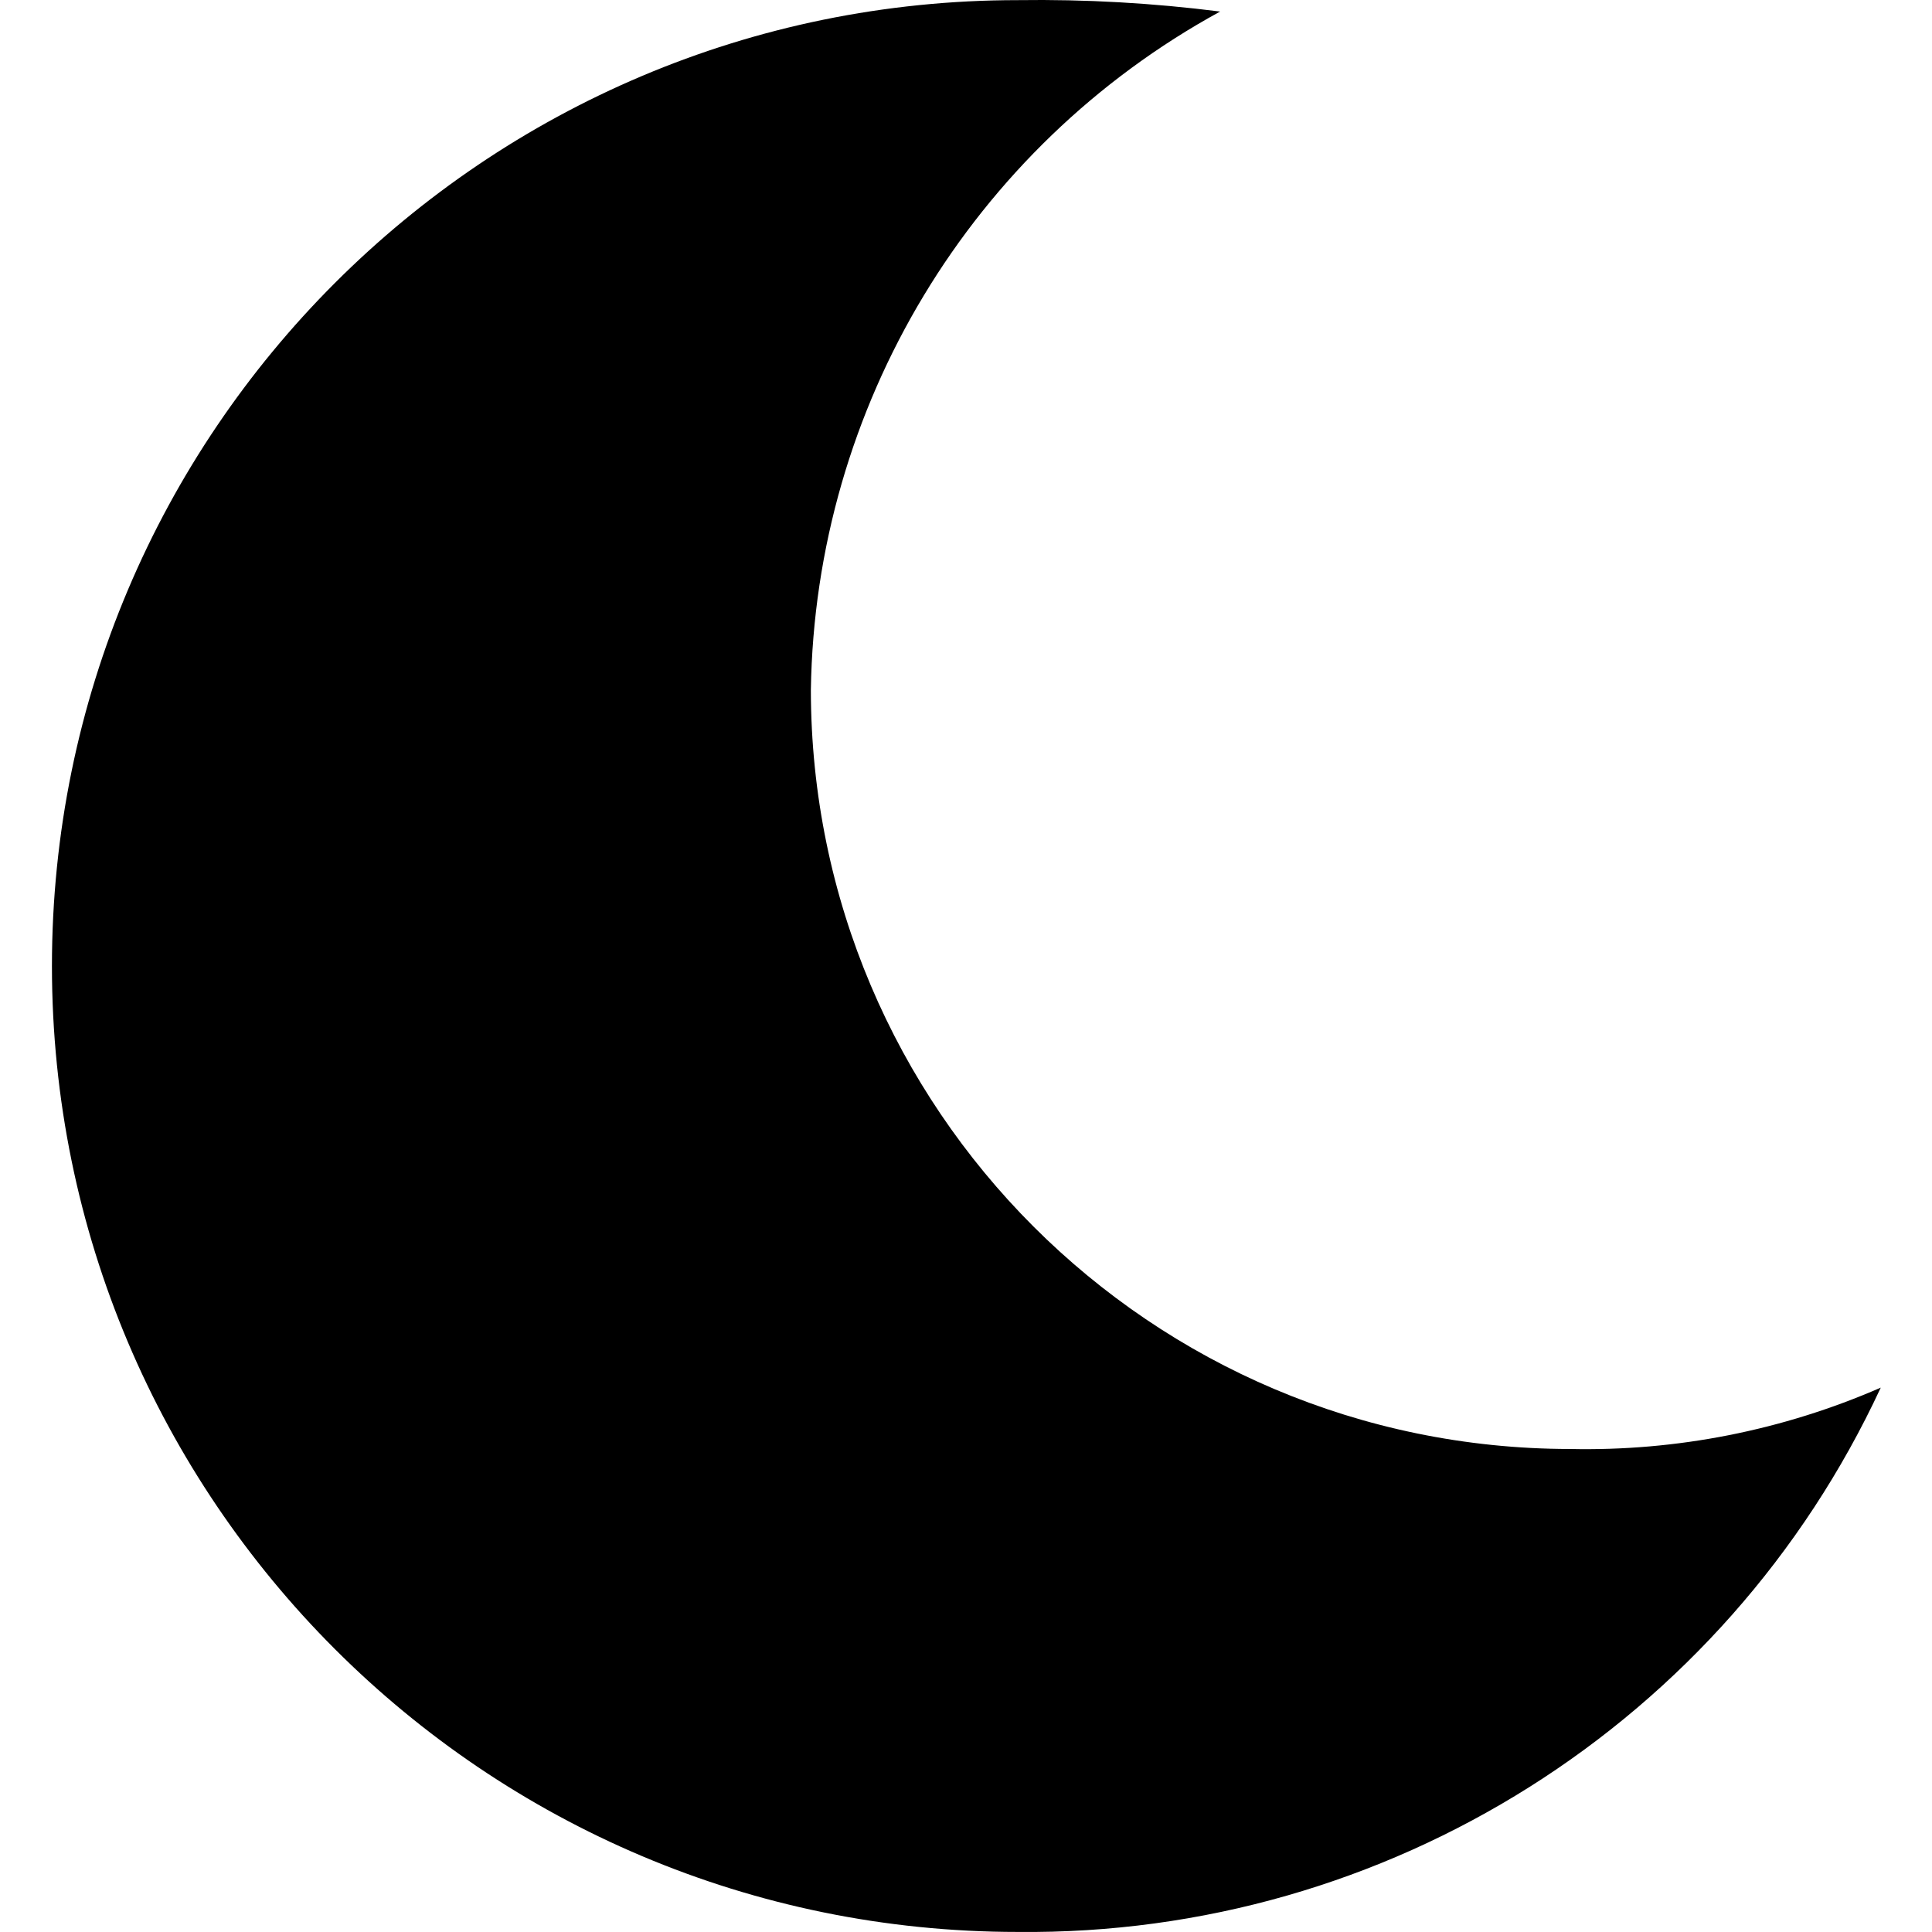
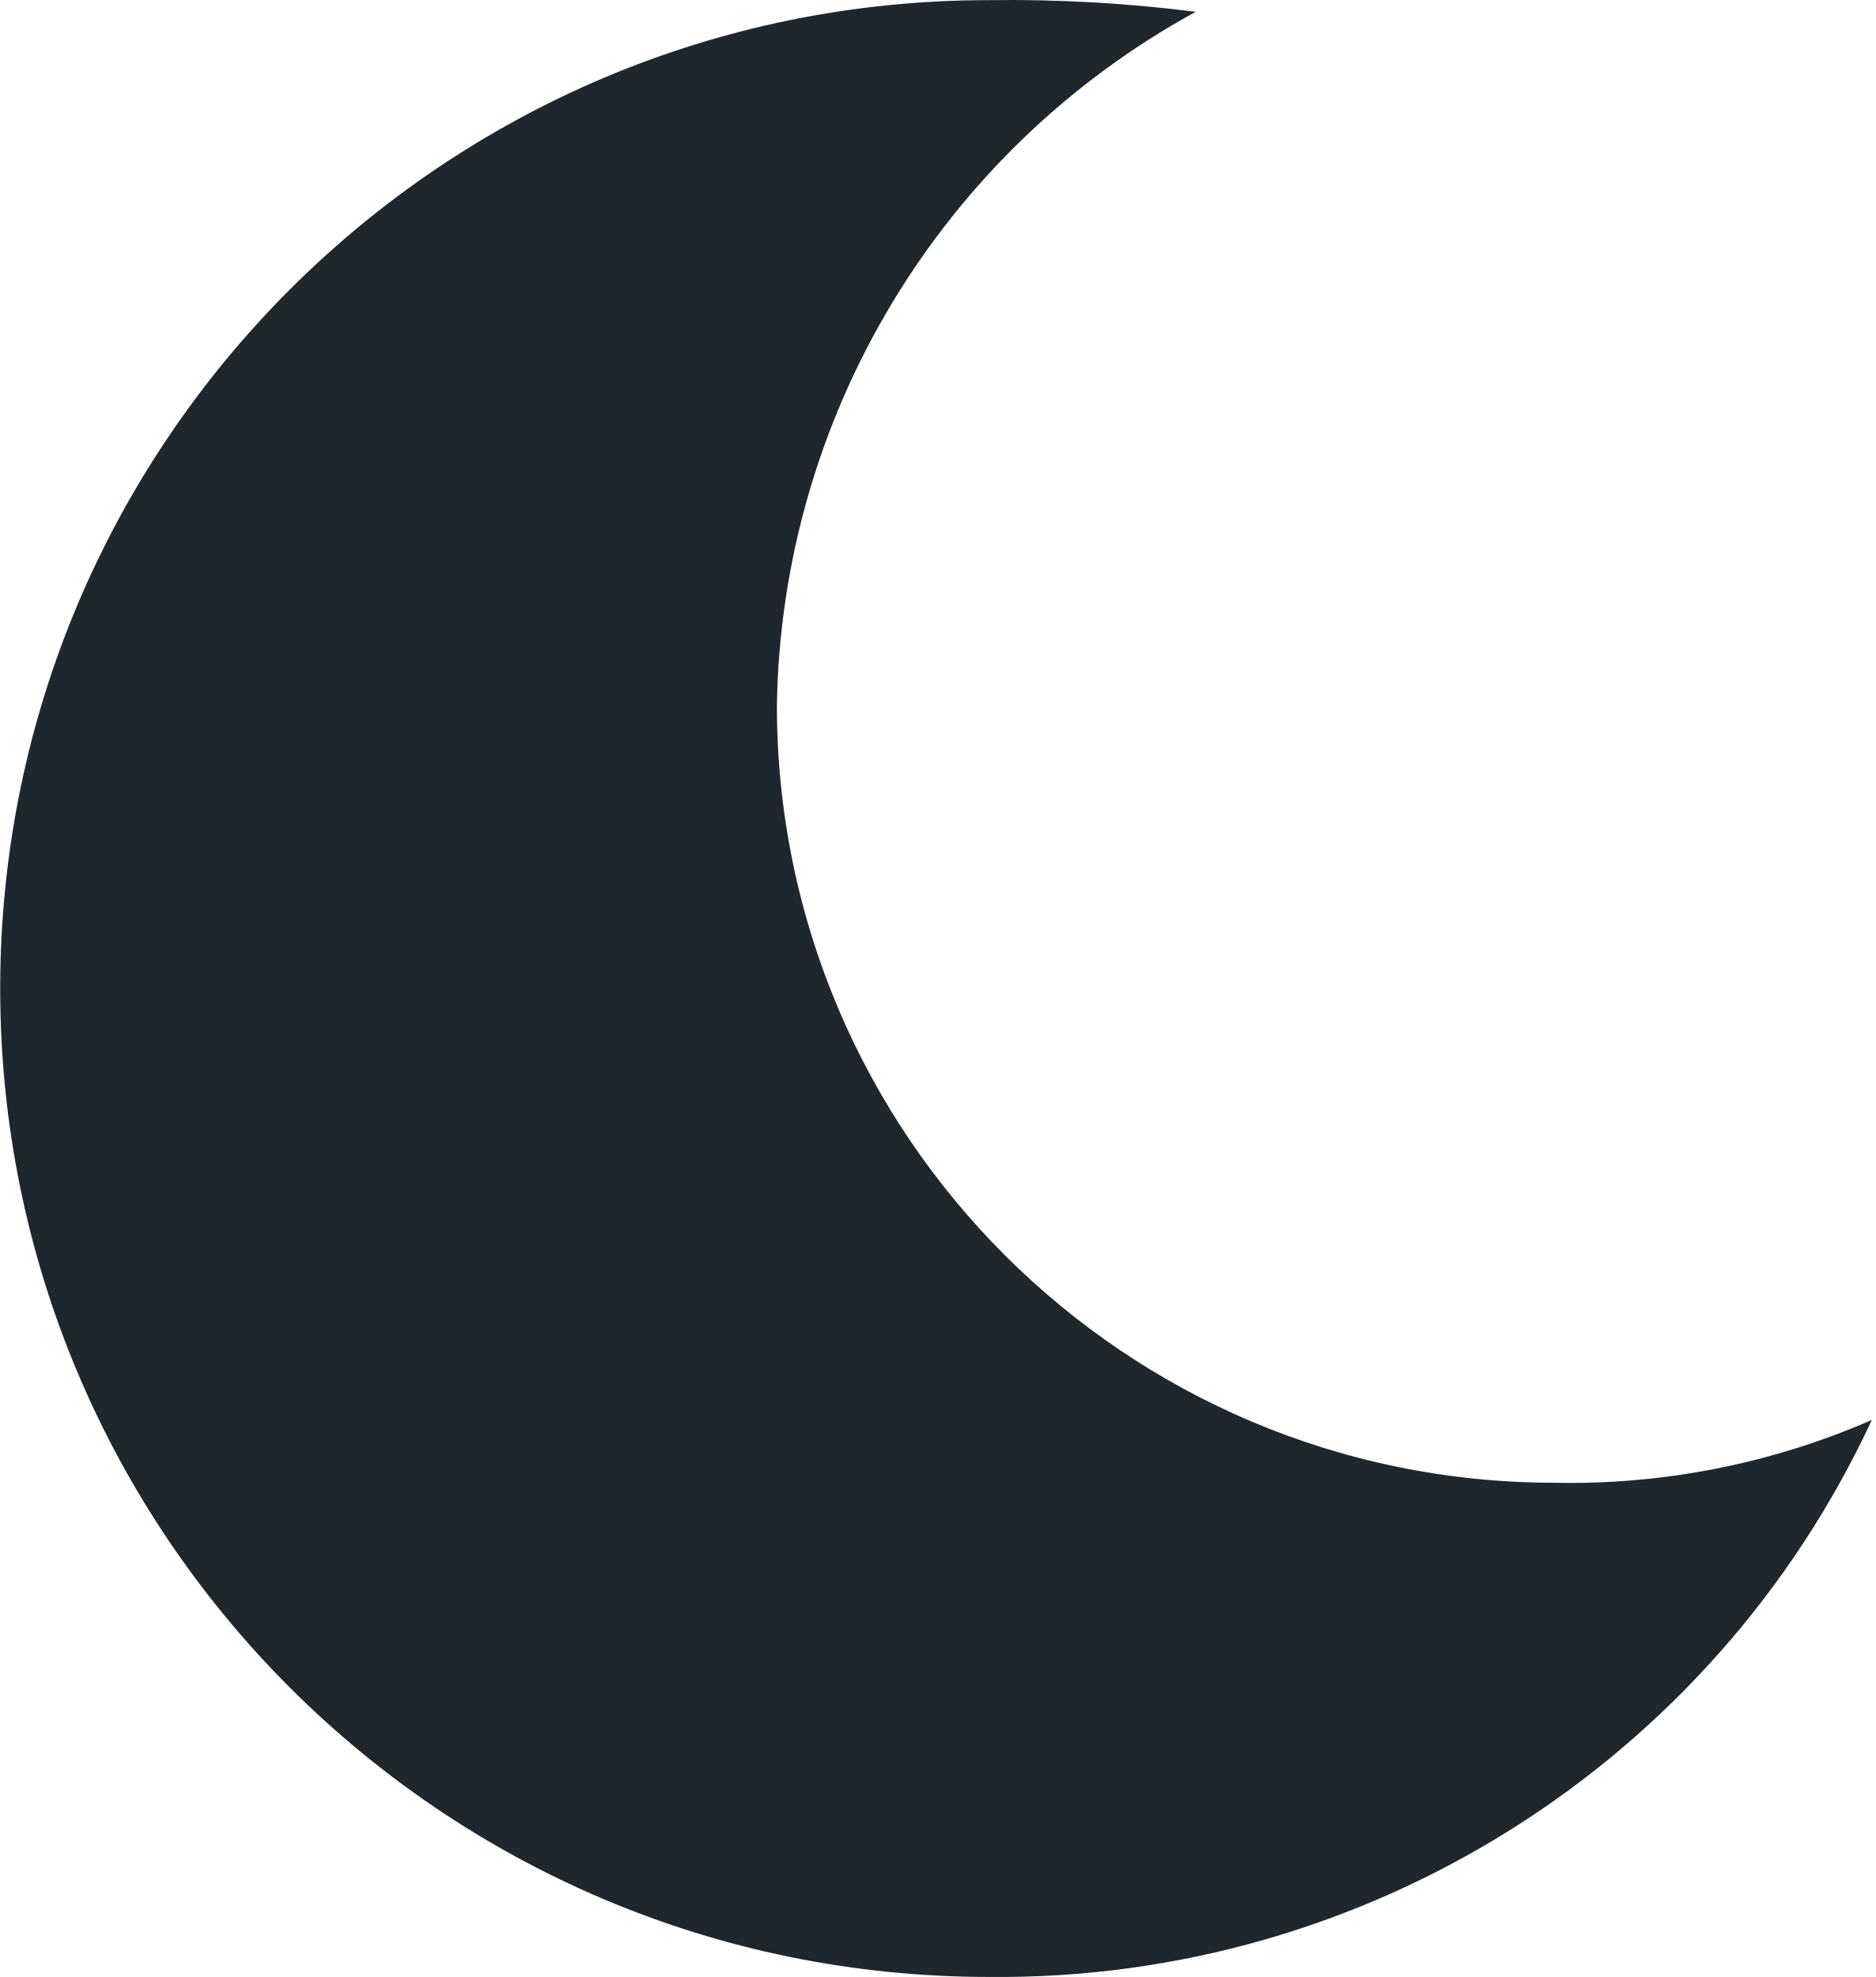
- <svg xmlns="http://www.w3.org/2000/svg" height="448pt" viewBox="-12 0 448 448.045" width="448pt">
-   <path d="m224.023 448.031c85.715.902 164.012-48.488 200.117-126.23-22.723 9.914-47.332 14.77-72.117 14.23-97.156-.109-175.891-78.844-176-176 .973-65.719 37.234-125.832 94.91-157.352-15.555-1.98-31.23-2.867-46.91-2.648-123.715 0-224 100.289-224 224 0 123.715 100.285 224 224 224zm0 0" />
+ <svg xmlns="http://www.w3.org/2000/svg" width="425" height="448" viewBox="0 0 425 448" fill="none">
+   <path d="M224.022 447.987C309.729 448.889 388.018 399.503 424.12 321.769C401.399 331.682 376.792 336.537 352.01 335.998C254.863 335.888 176.136 257.162 176.027 160.015C177 94.303 213.258 34.196 270.928 2.679C255.375 0.699 239.7 -0.187 224.022 0.031C100.32 0.031 0.045 100.31 0.045 224.009C0.045 347.712 100.32 447.987 224.022 447.987V447.987Z" fill="#1E272D" />
</svg>
